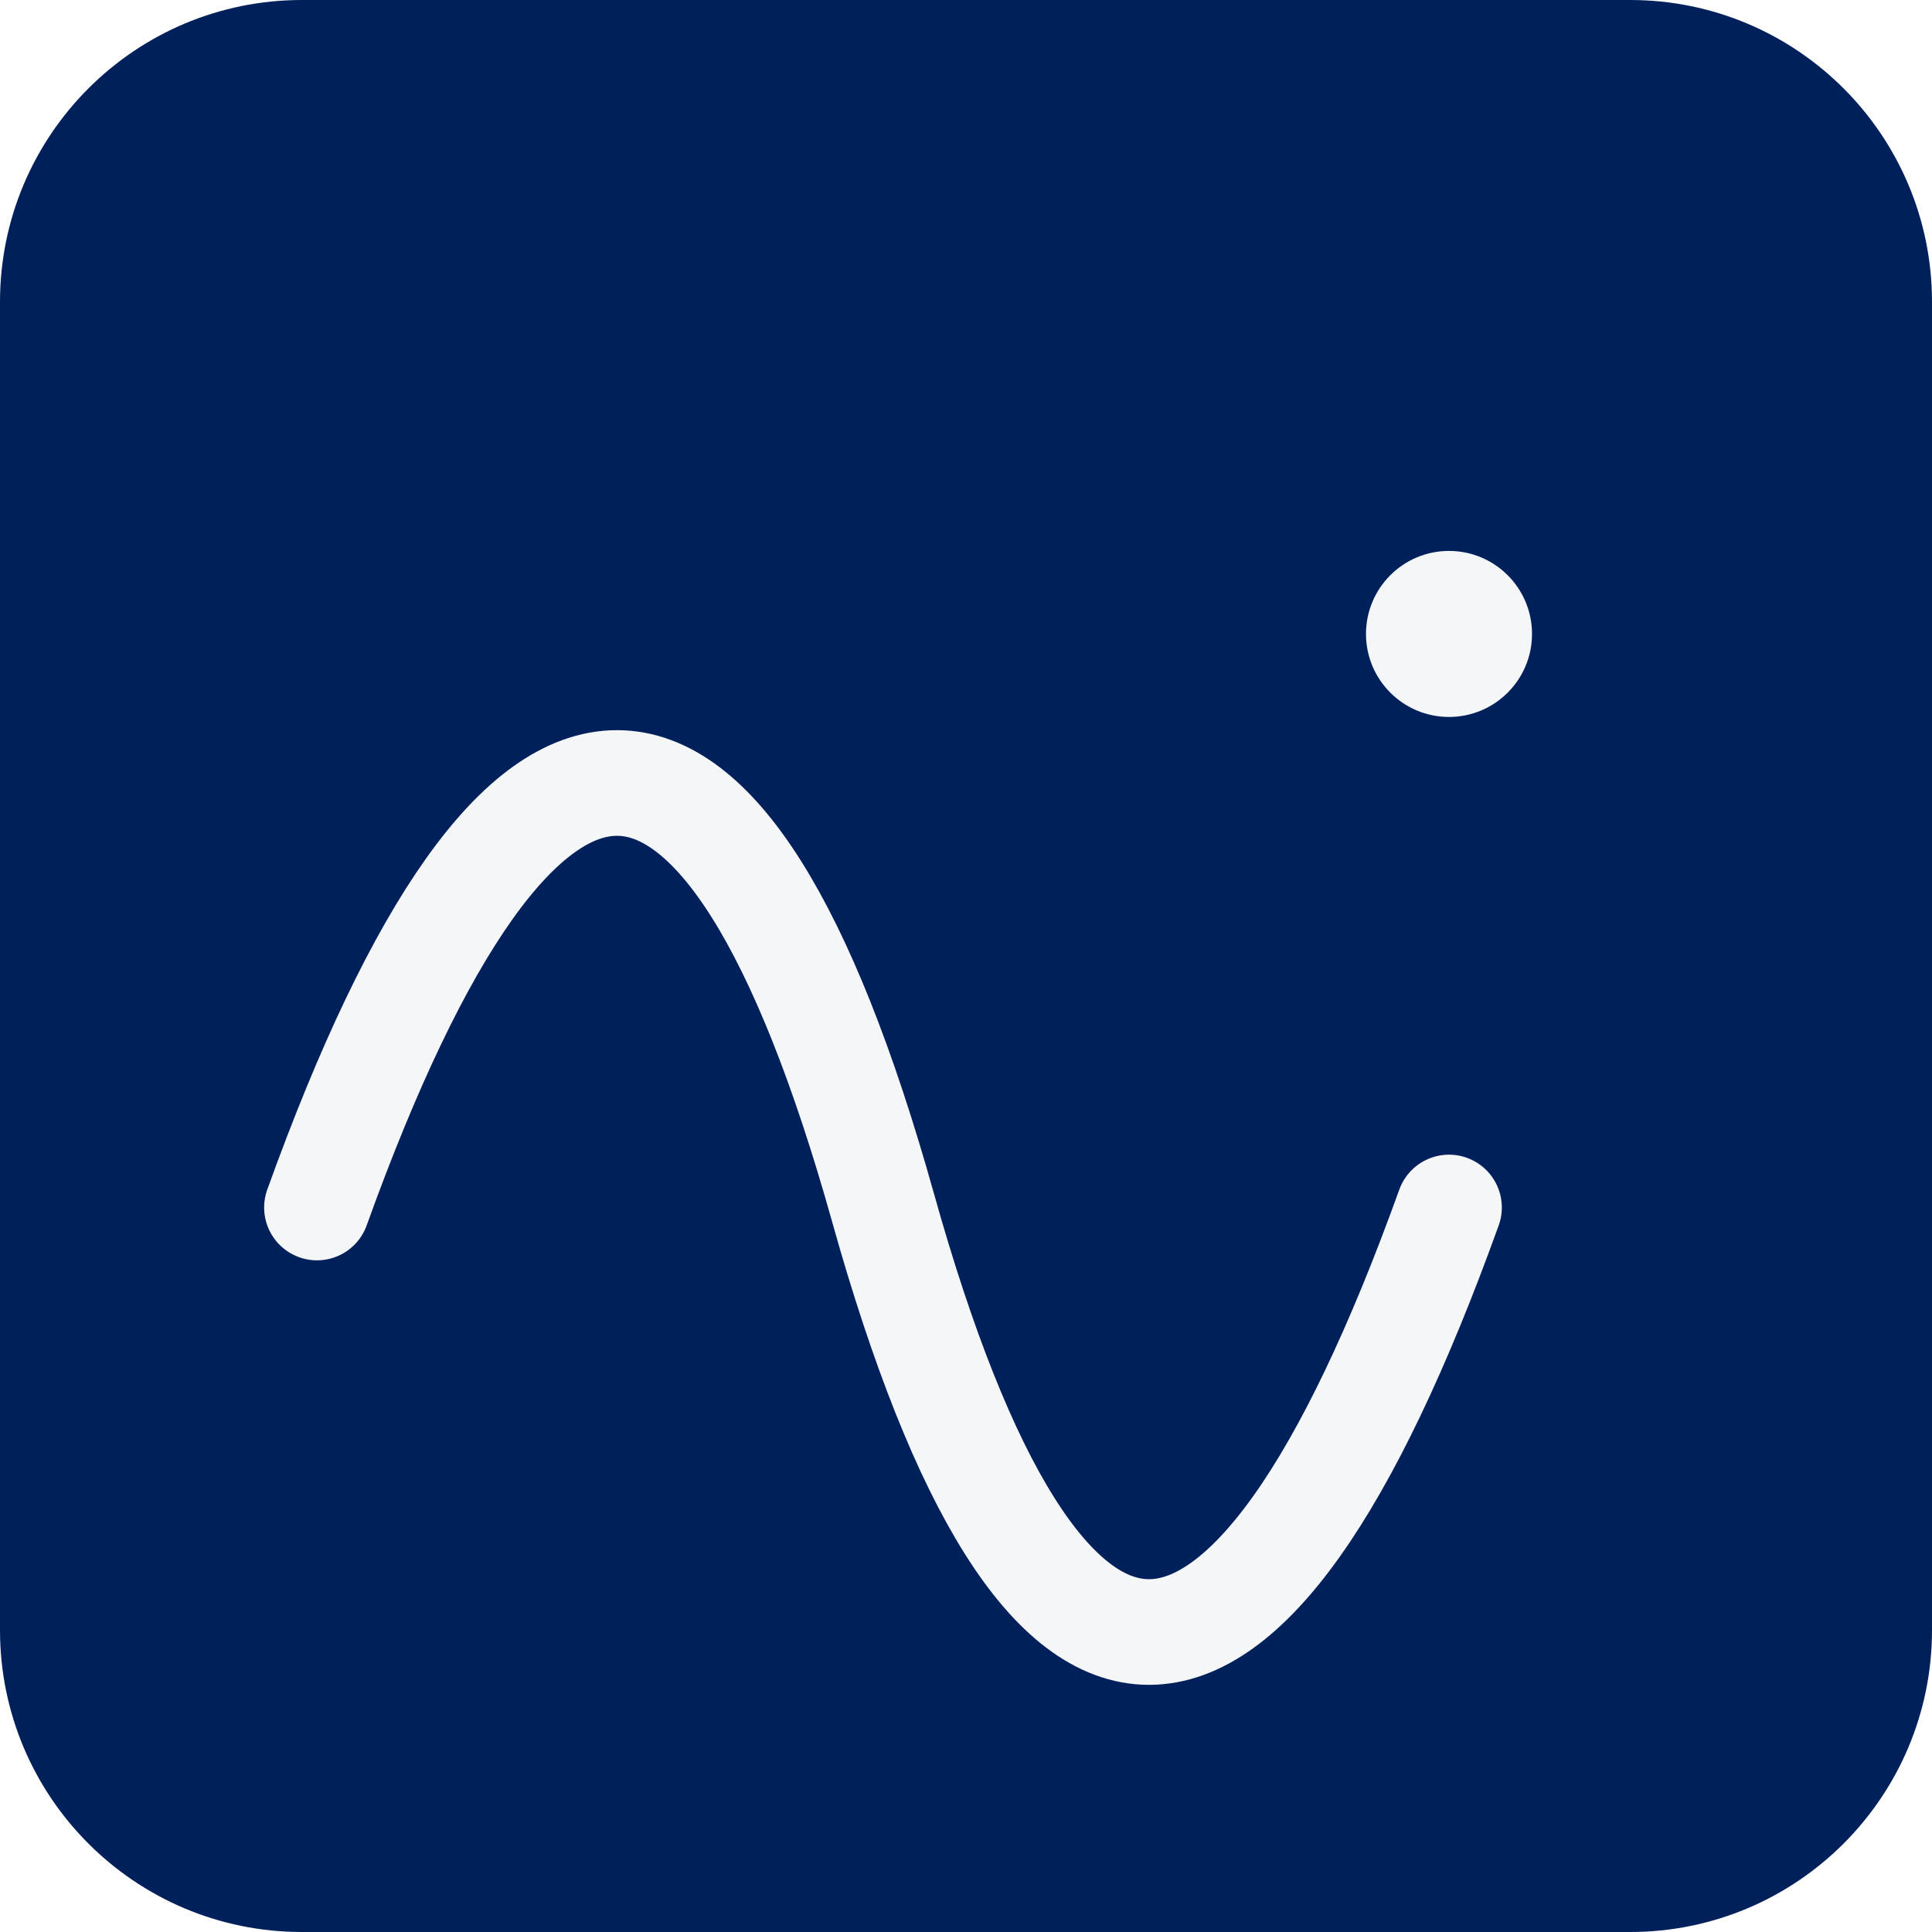
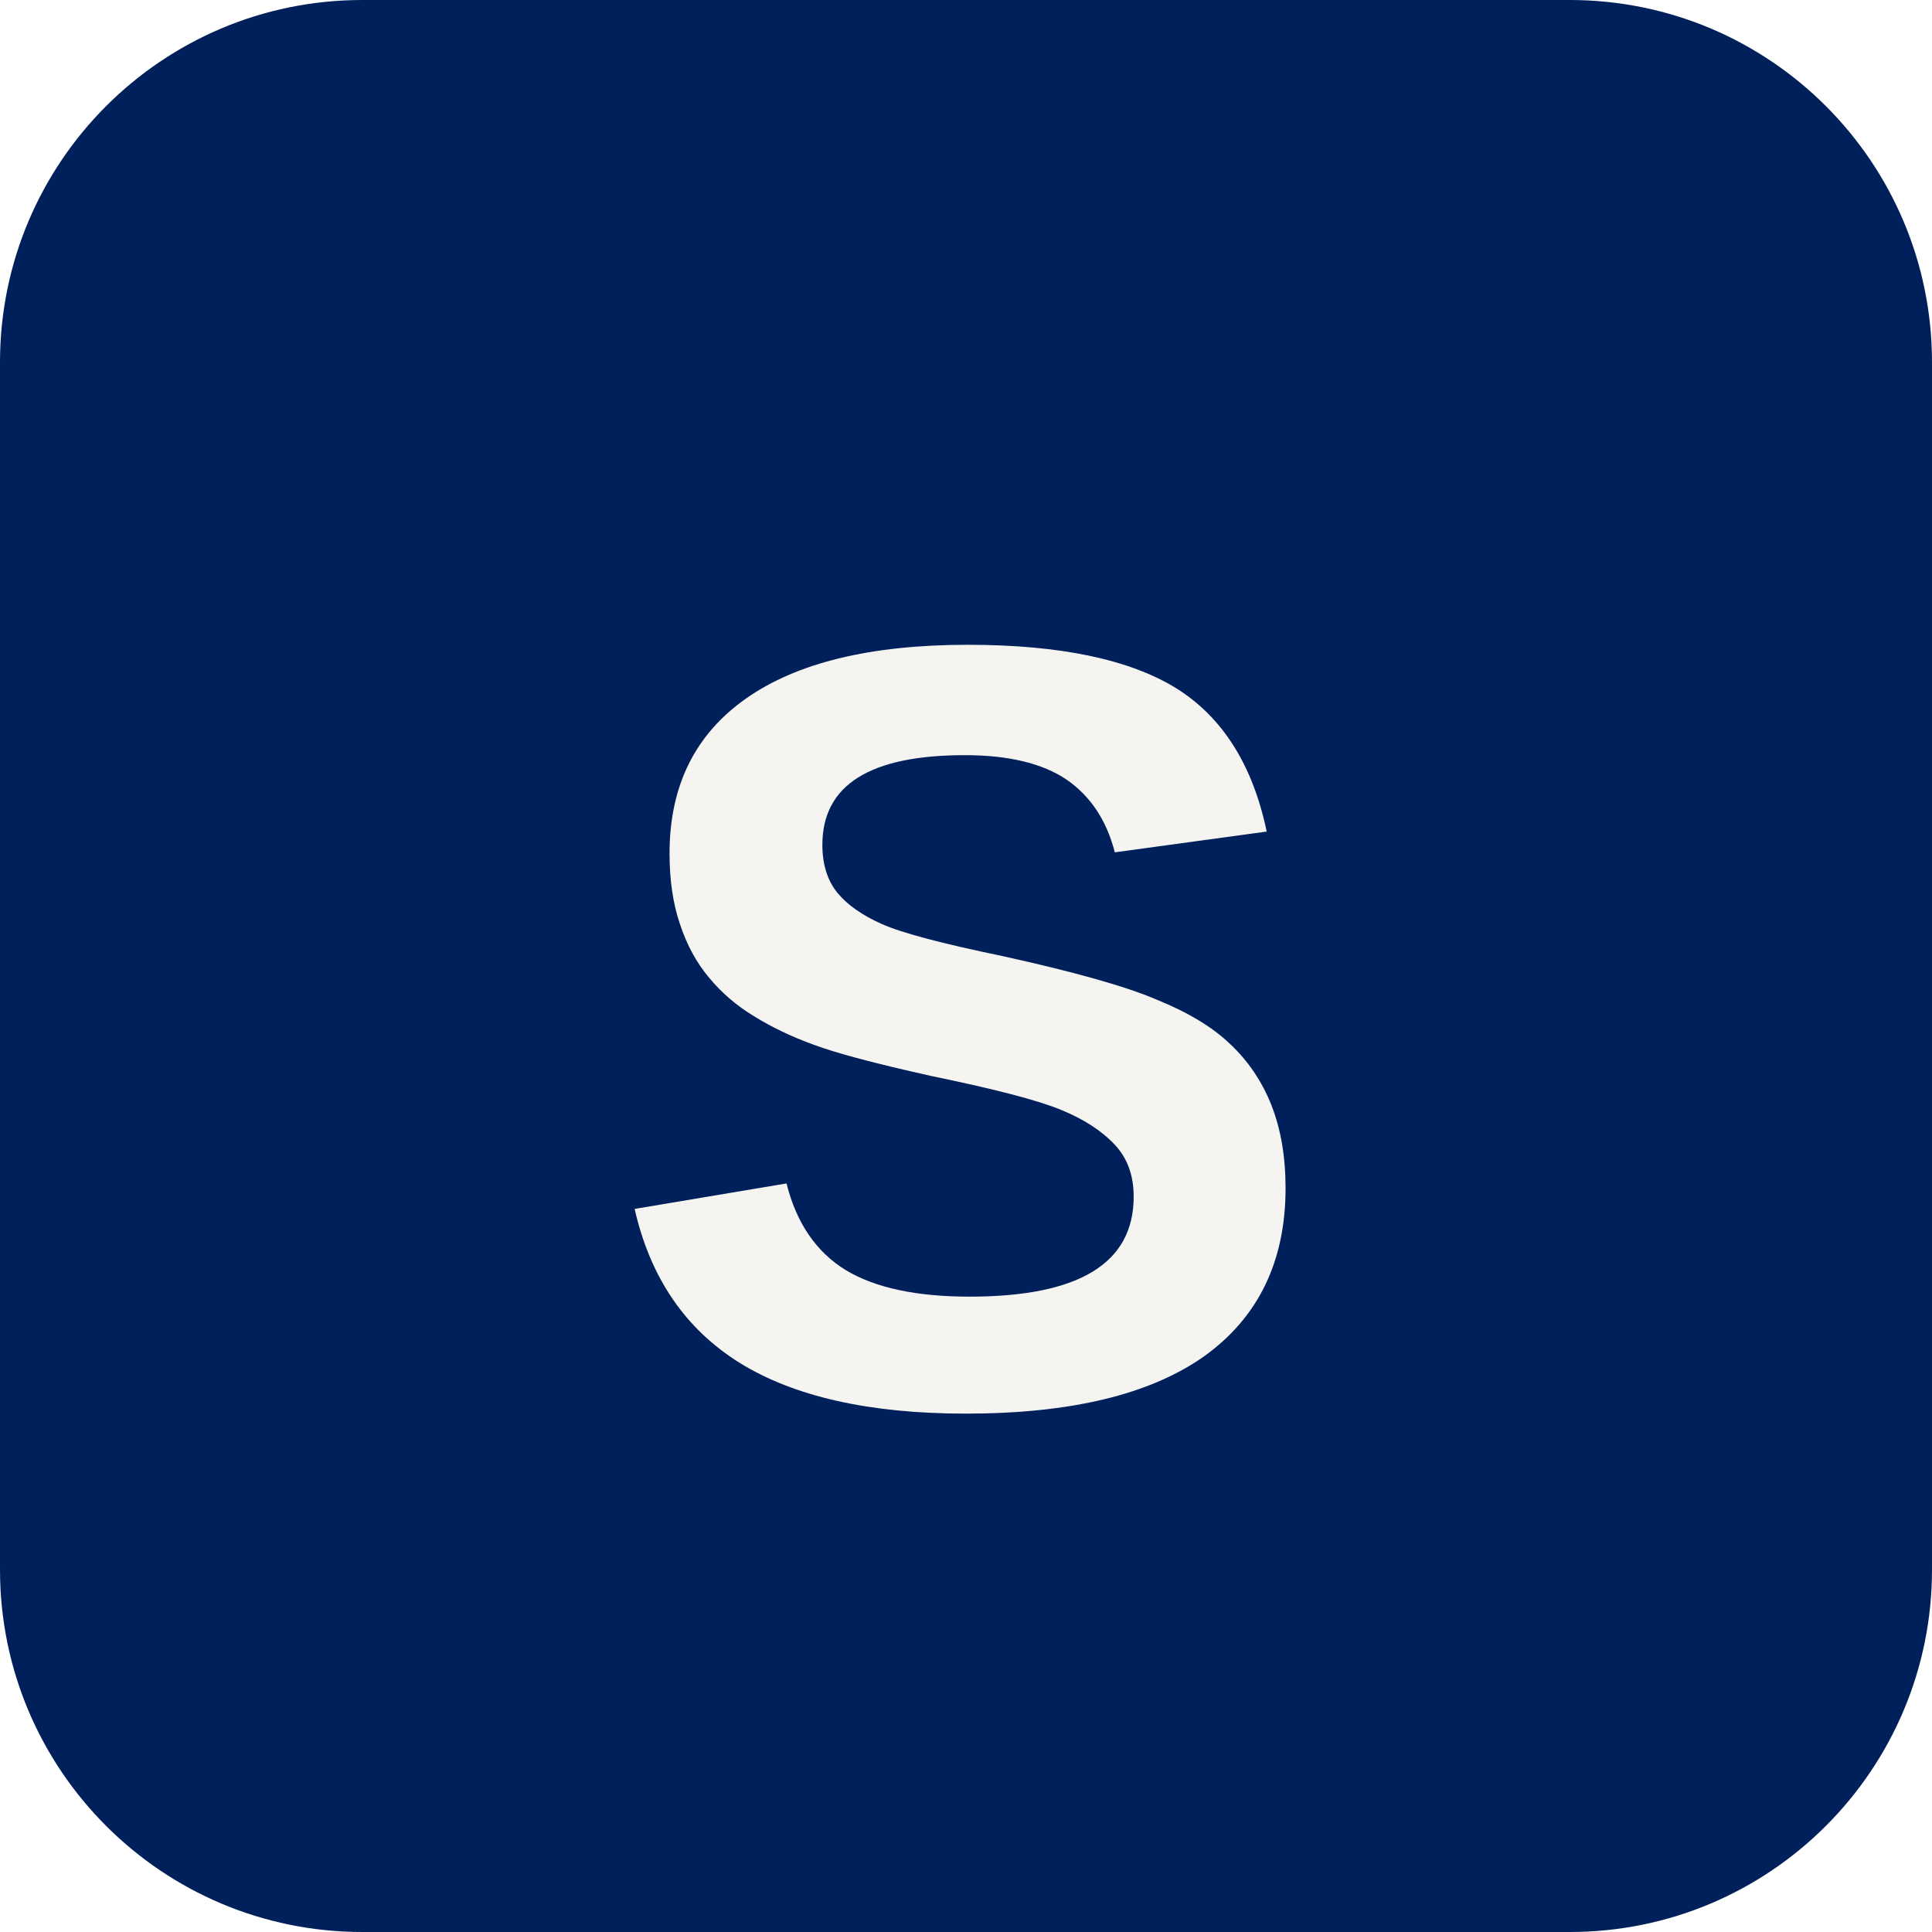
- <svg xmlns="http://www.w3.org/2000/svg" viewBox="0 0 512 512" fill="none">
-   <rect width="512" height="512" rx="80" fill="#00205B" />
-   <path d="M84 320c54-150 108-150 150 0s96 150 150 0" stroke="#F4F6F8" stroke-width="28" stroke-linecap="round" stroke-linejoin="round" />
-   <circle cx="384" cy="168" r="22" fill="#F4F6F8" />
+ <svg xmlns="http://www.w3.org/2000/svg" viewBox="0 0 32 32" fill="none">
+   <rect width="32" height="32" rx="6" fill="#00205B" />
+   <text x="16" y="17" text-anchor="middle" dominant-baseline="central" fill="#F6F4F1" font-family="Arial, Helvetica, sans-serif" font-size="18" font-weight="700">S</text>
</svg>
